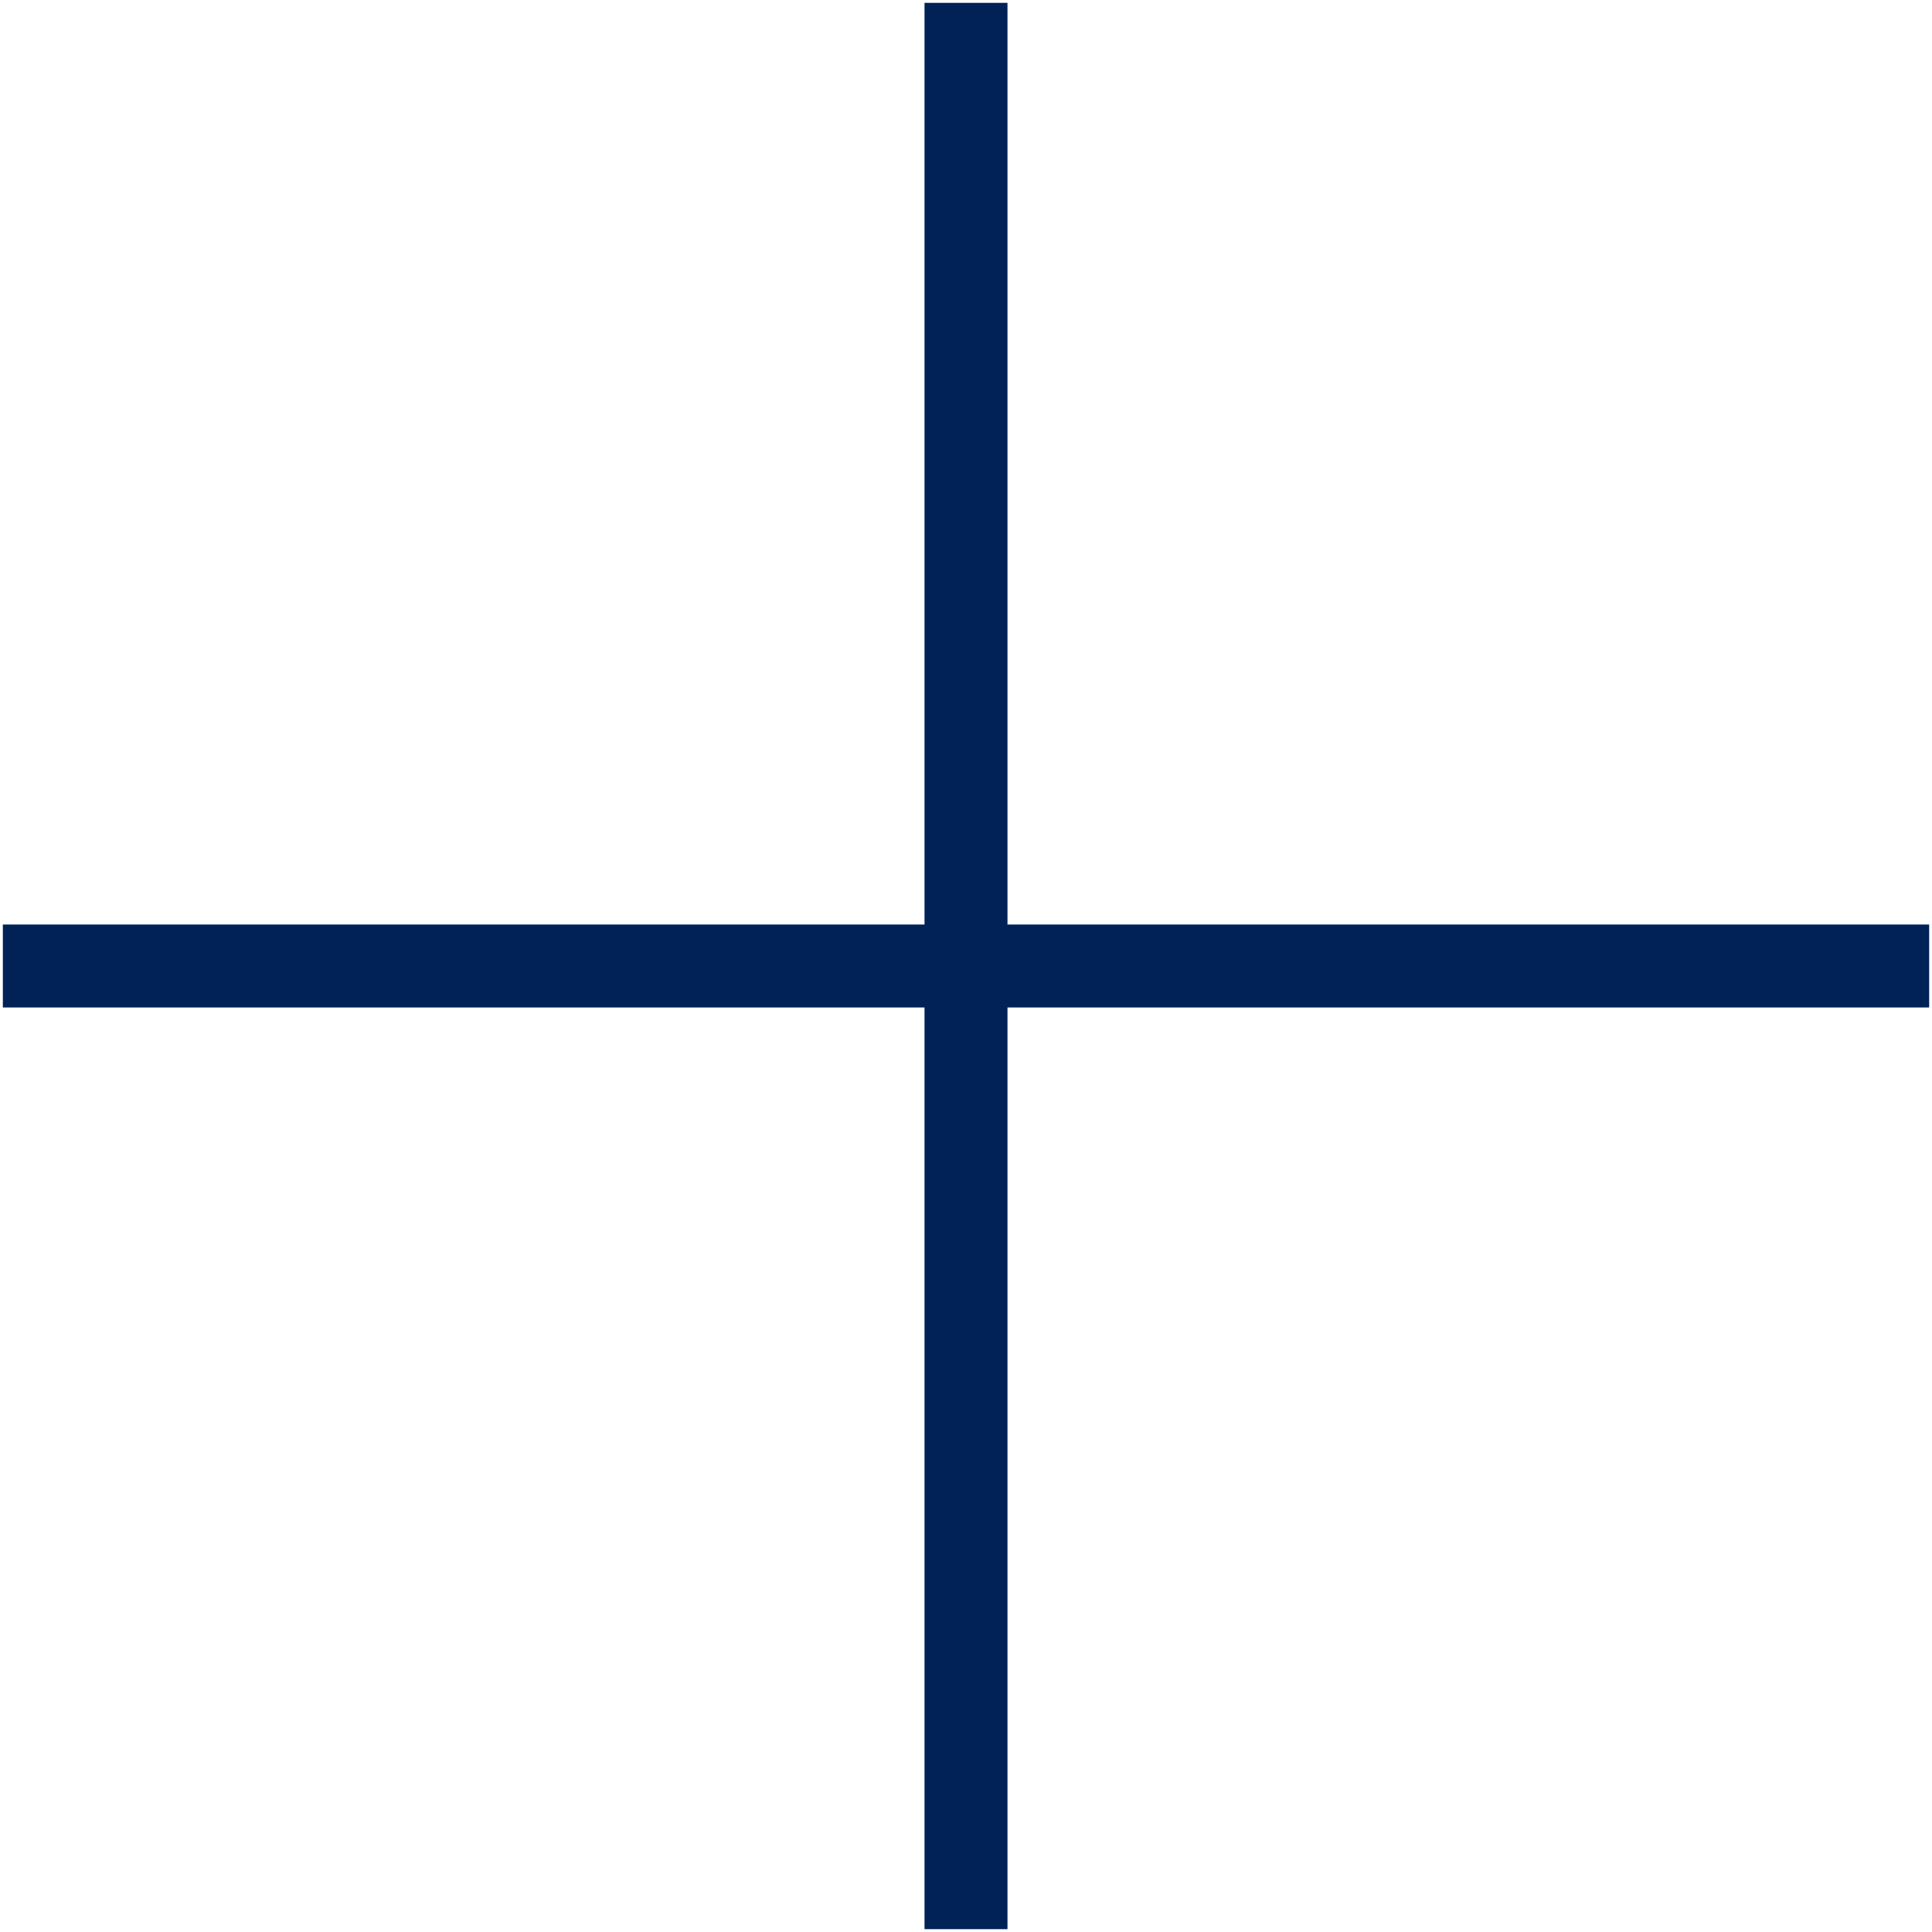
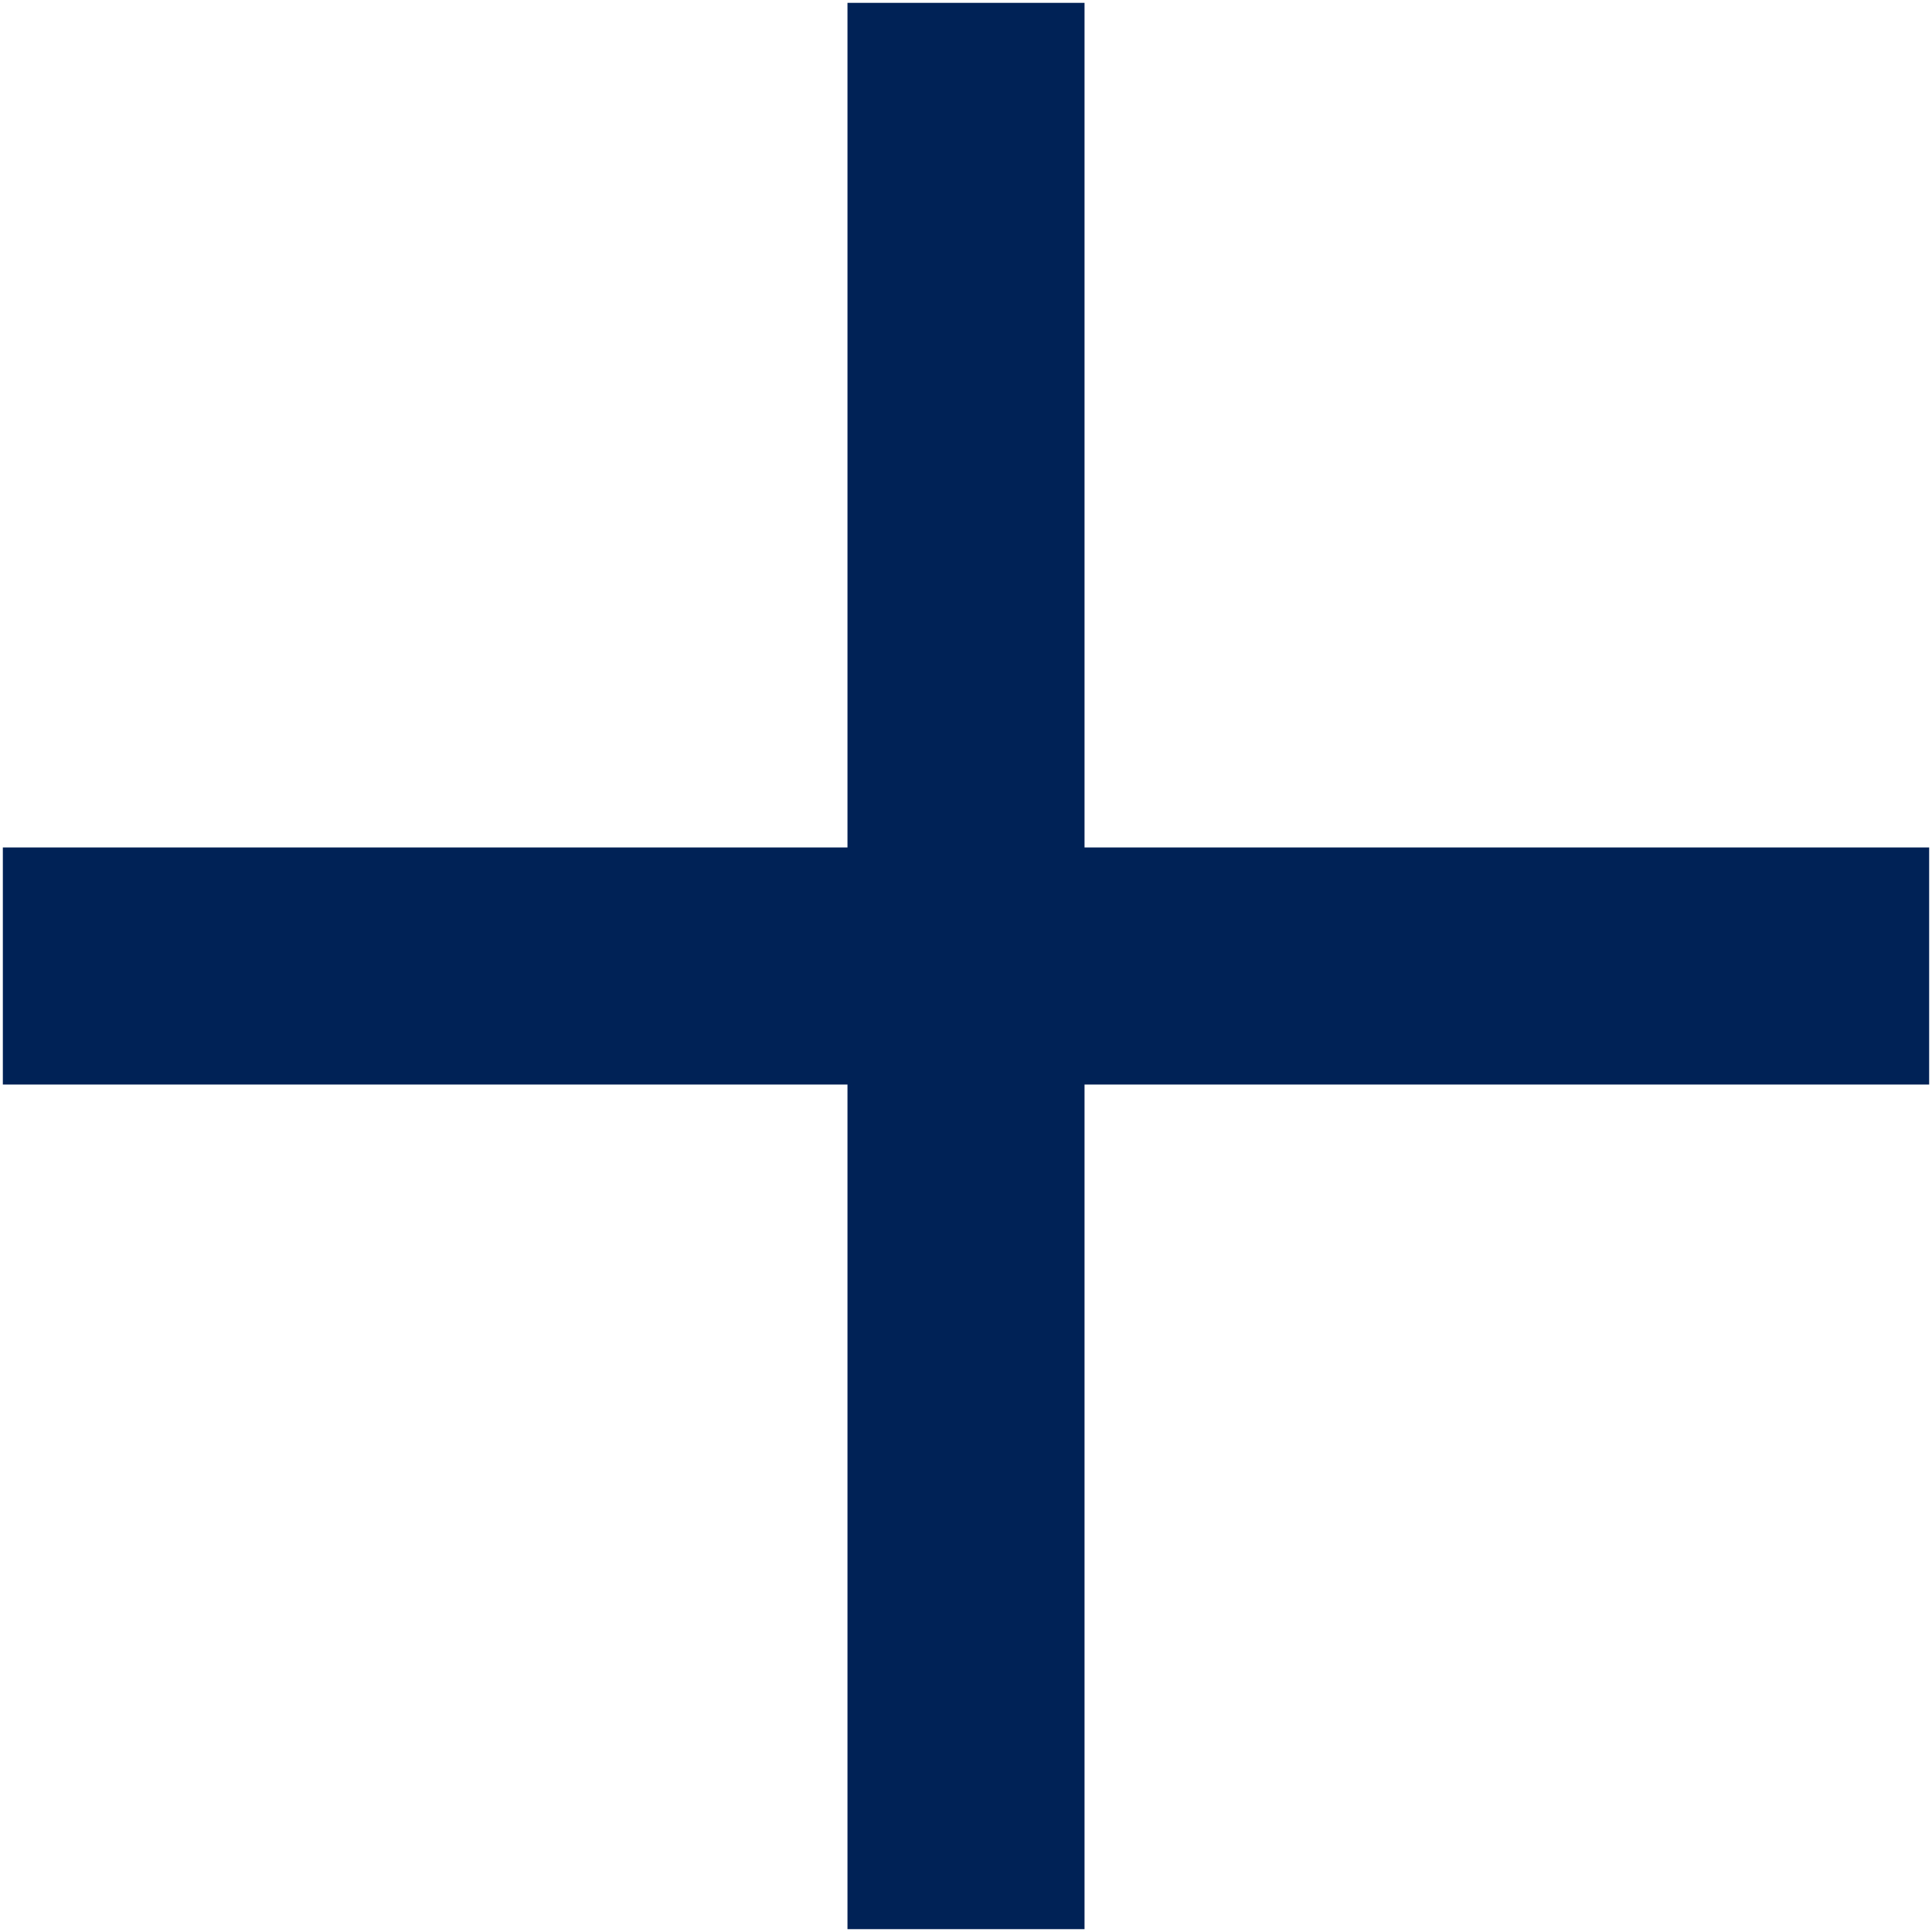
<svg xmlns="http://www.w3.org/2000/svg" width="163" height="163">
  <g>
    <rect fill="none" id="canvas_background" height="165" width="165" y="-1" x="-1" />
    <g display="none" overflow="visible" y="0" x="0" height="100%" width="100%" id="canvasGrid">
      <rect fill="url(#gridpattern)" stroke-width="0" y="0" x="0" height="100%" width="100%" />
    </g>
  </g>
  <g>
    <g id="svg_3">
-       <line stroke-linecap="undefined" stroke-linejoin="undefined" id="svg_1" y2="162.76" x2="81.5" y1="0.24" x1="81.5" stroke-width="7" stroke="#002256" fill="none" />
-       <line transform="rotate(90 81.49999,81.50001) " stroke-linecap="undefined" stroke-linejoin="undefined" id="svg_2" y2="162.76" x2="81.5" y1="0.24" x1="81.5" stroke-width="7" stroke="#002256" fill="none" />
+       <line stroke-linecap="undefined" stroke-linejoin="undefined" id="svg_1" y2="162.76" x2="81.5" y1="0.24" x1="81.5" stroke-width="20" stroke="#002256" fill="none" />
+       <line transform="rotate(90 81.49999,81.50001) " stroke-linecap="undefined" stroke-linejoin="undefined" id="svg_2" y2="162.76" x2="81.5" y1="0.24" x1="81.5" stroke-width="20" stroke="#002256" fill="none" />
    </g>
  </g>
</svg>
